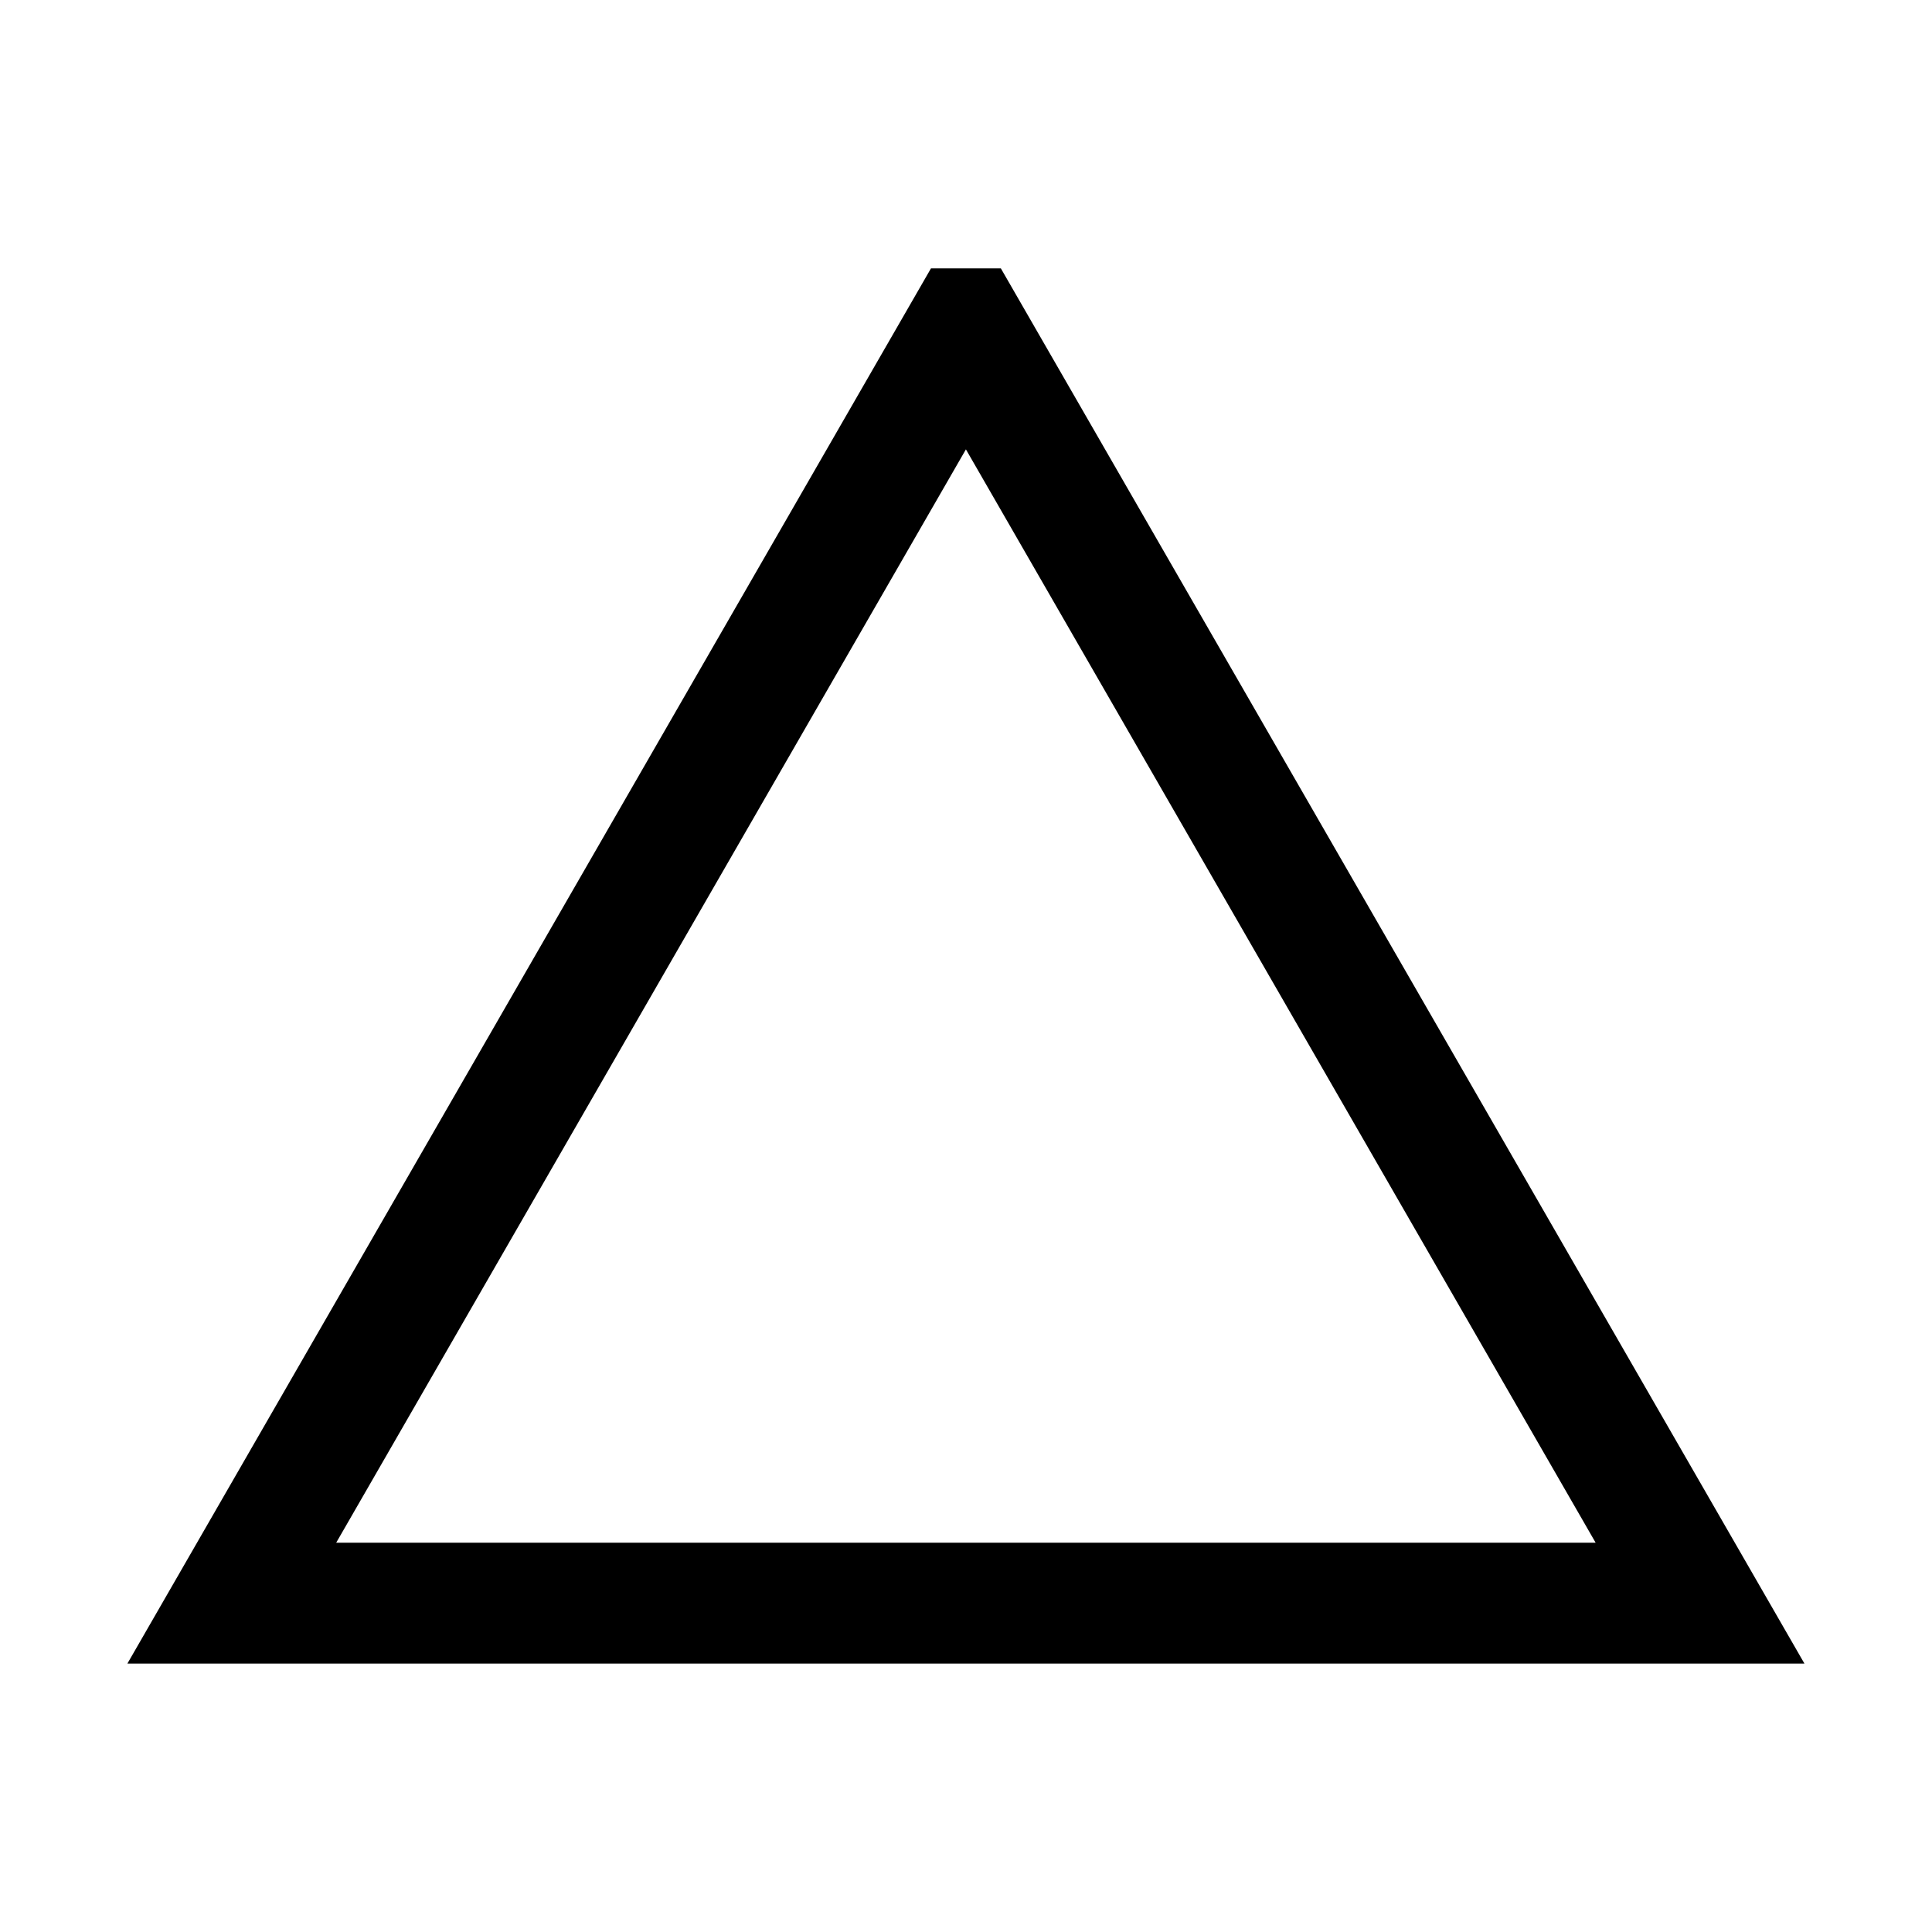
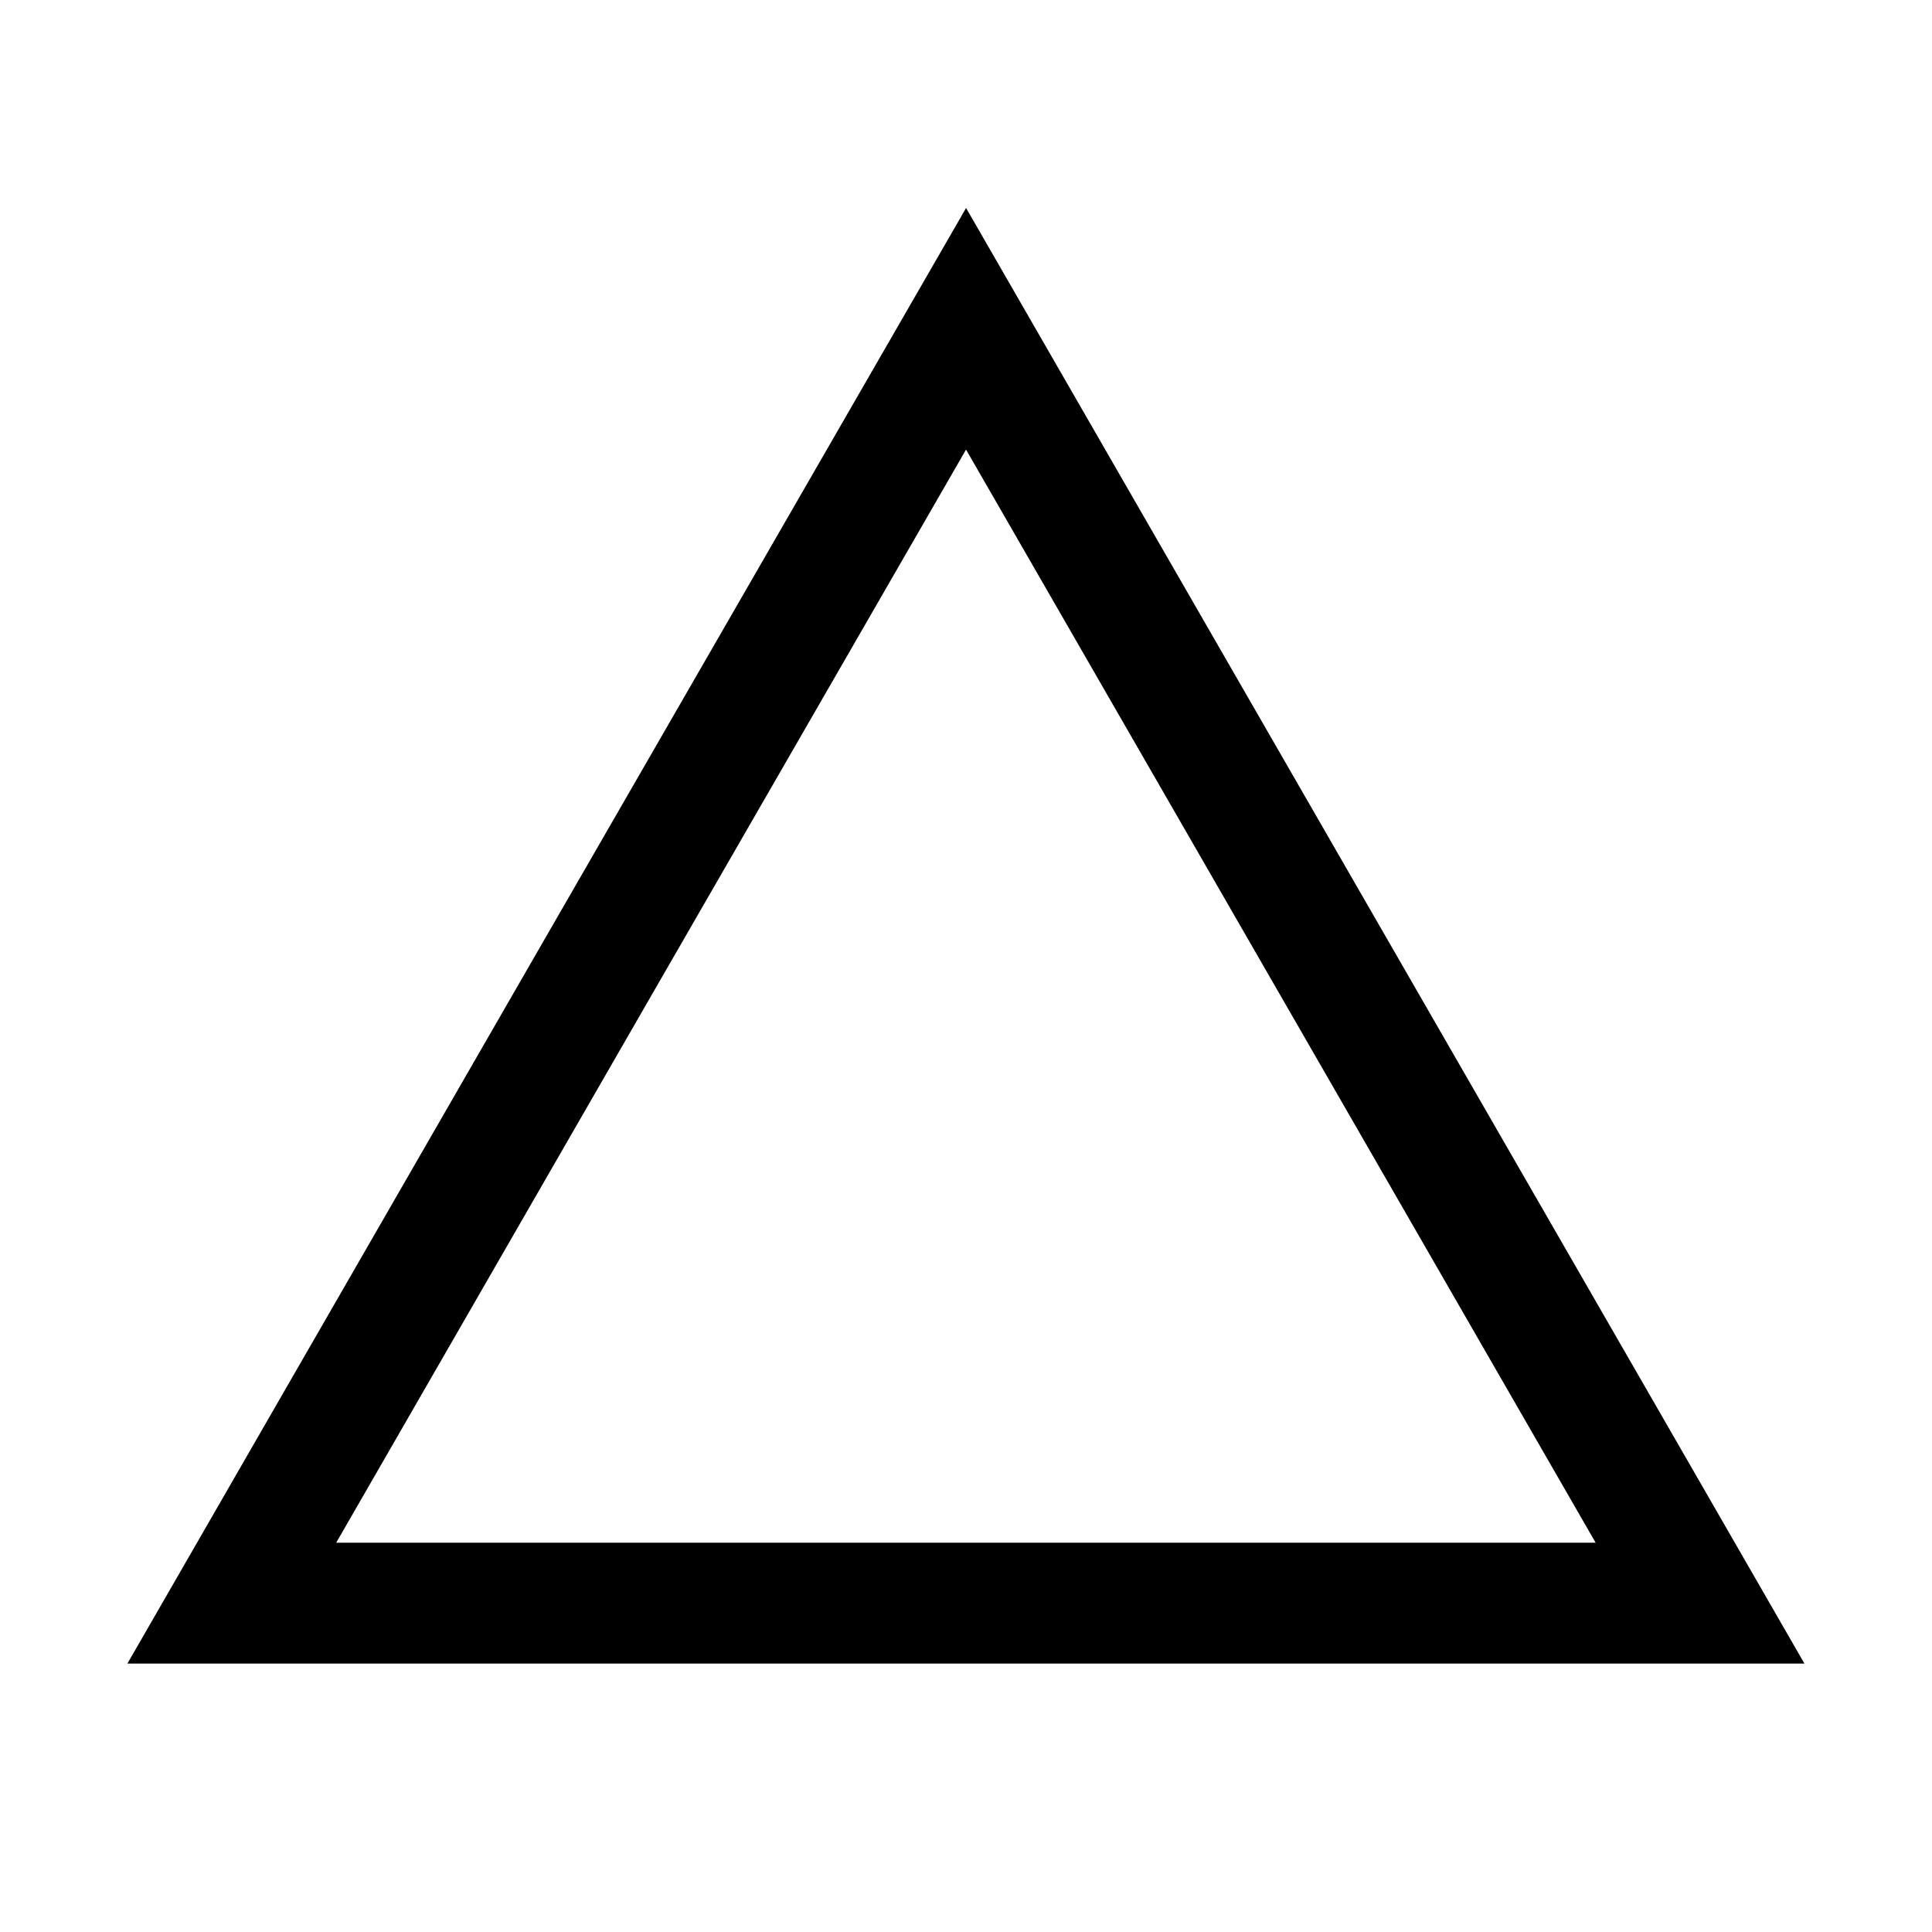
- <svg xmlns="http://www.w3.org/2000/svg" width="16" height="16" id="svg2" version="1.1">
-   <defs id="defs4">
-     </defs>
-   <g id="layer1" transform="translate(0,-1036.362)">
-     <path style="fill:none;stroke:#000000;stroke-width:0.833;stroke-opacity:1" id="path2818" d="m -32.577,10.9 2.536,4.393 2.536,4.393 -5.073,0 -5.073,0 2.536,-4.393 2.536,-4.393 z" transform="matrix(1.19844,0,0,1.201194,47.04208,1025.992)" />
+ <svg xmlns="http://www.w3.org/2000/svg" version="1.1" width="16" height="16" id="svg2">
+   <defs id="defs4" />
+   <g transform="translate(0,-1036.362)" id="layer1">
+     <path d="m -32.577,10.9 2.536,4.393 2.536,4.393 -5.073,0 -5.073,0 2.536,-4.393 z" transform="matrix(1.19844,0,0,1.201194,47.04208,1025.992)" id="path2818" style="fill:none;stroke:#000000;stroke-width:0.833;stroke-opacity:1" />
  </g>
</svg>
